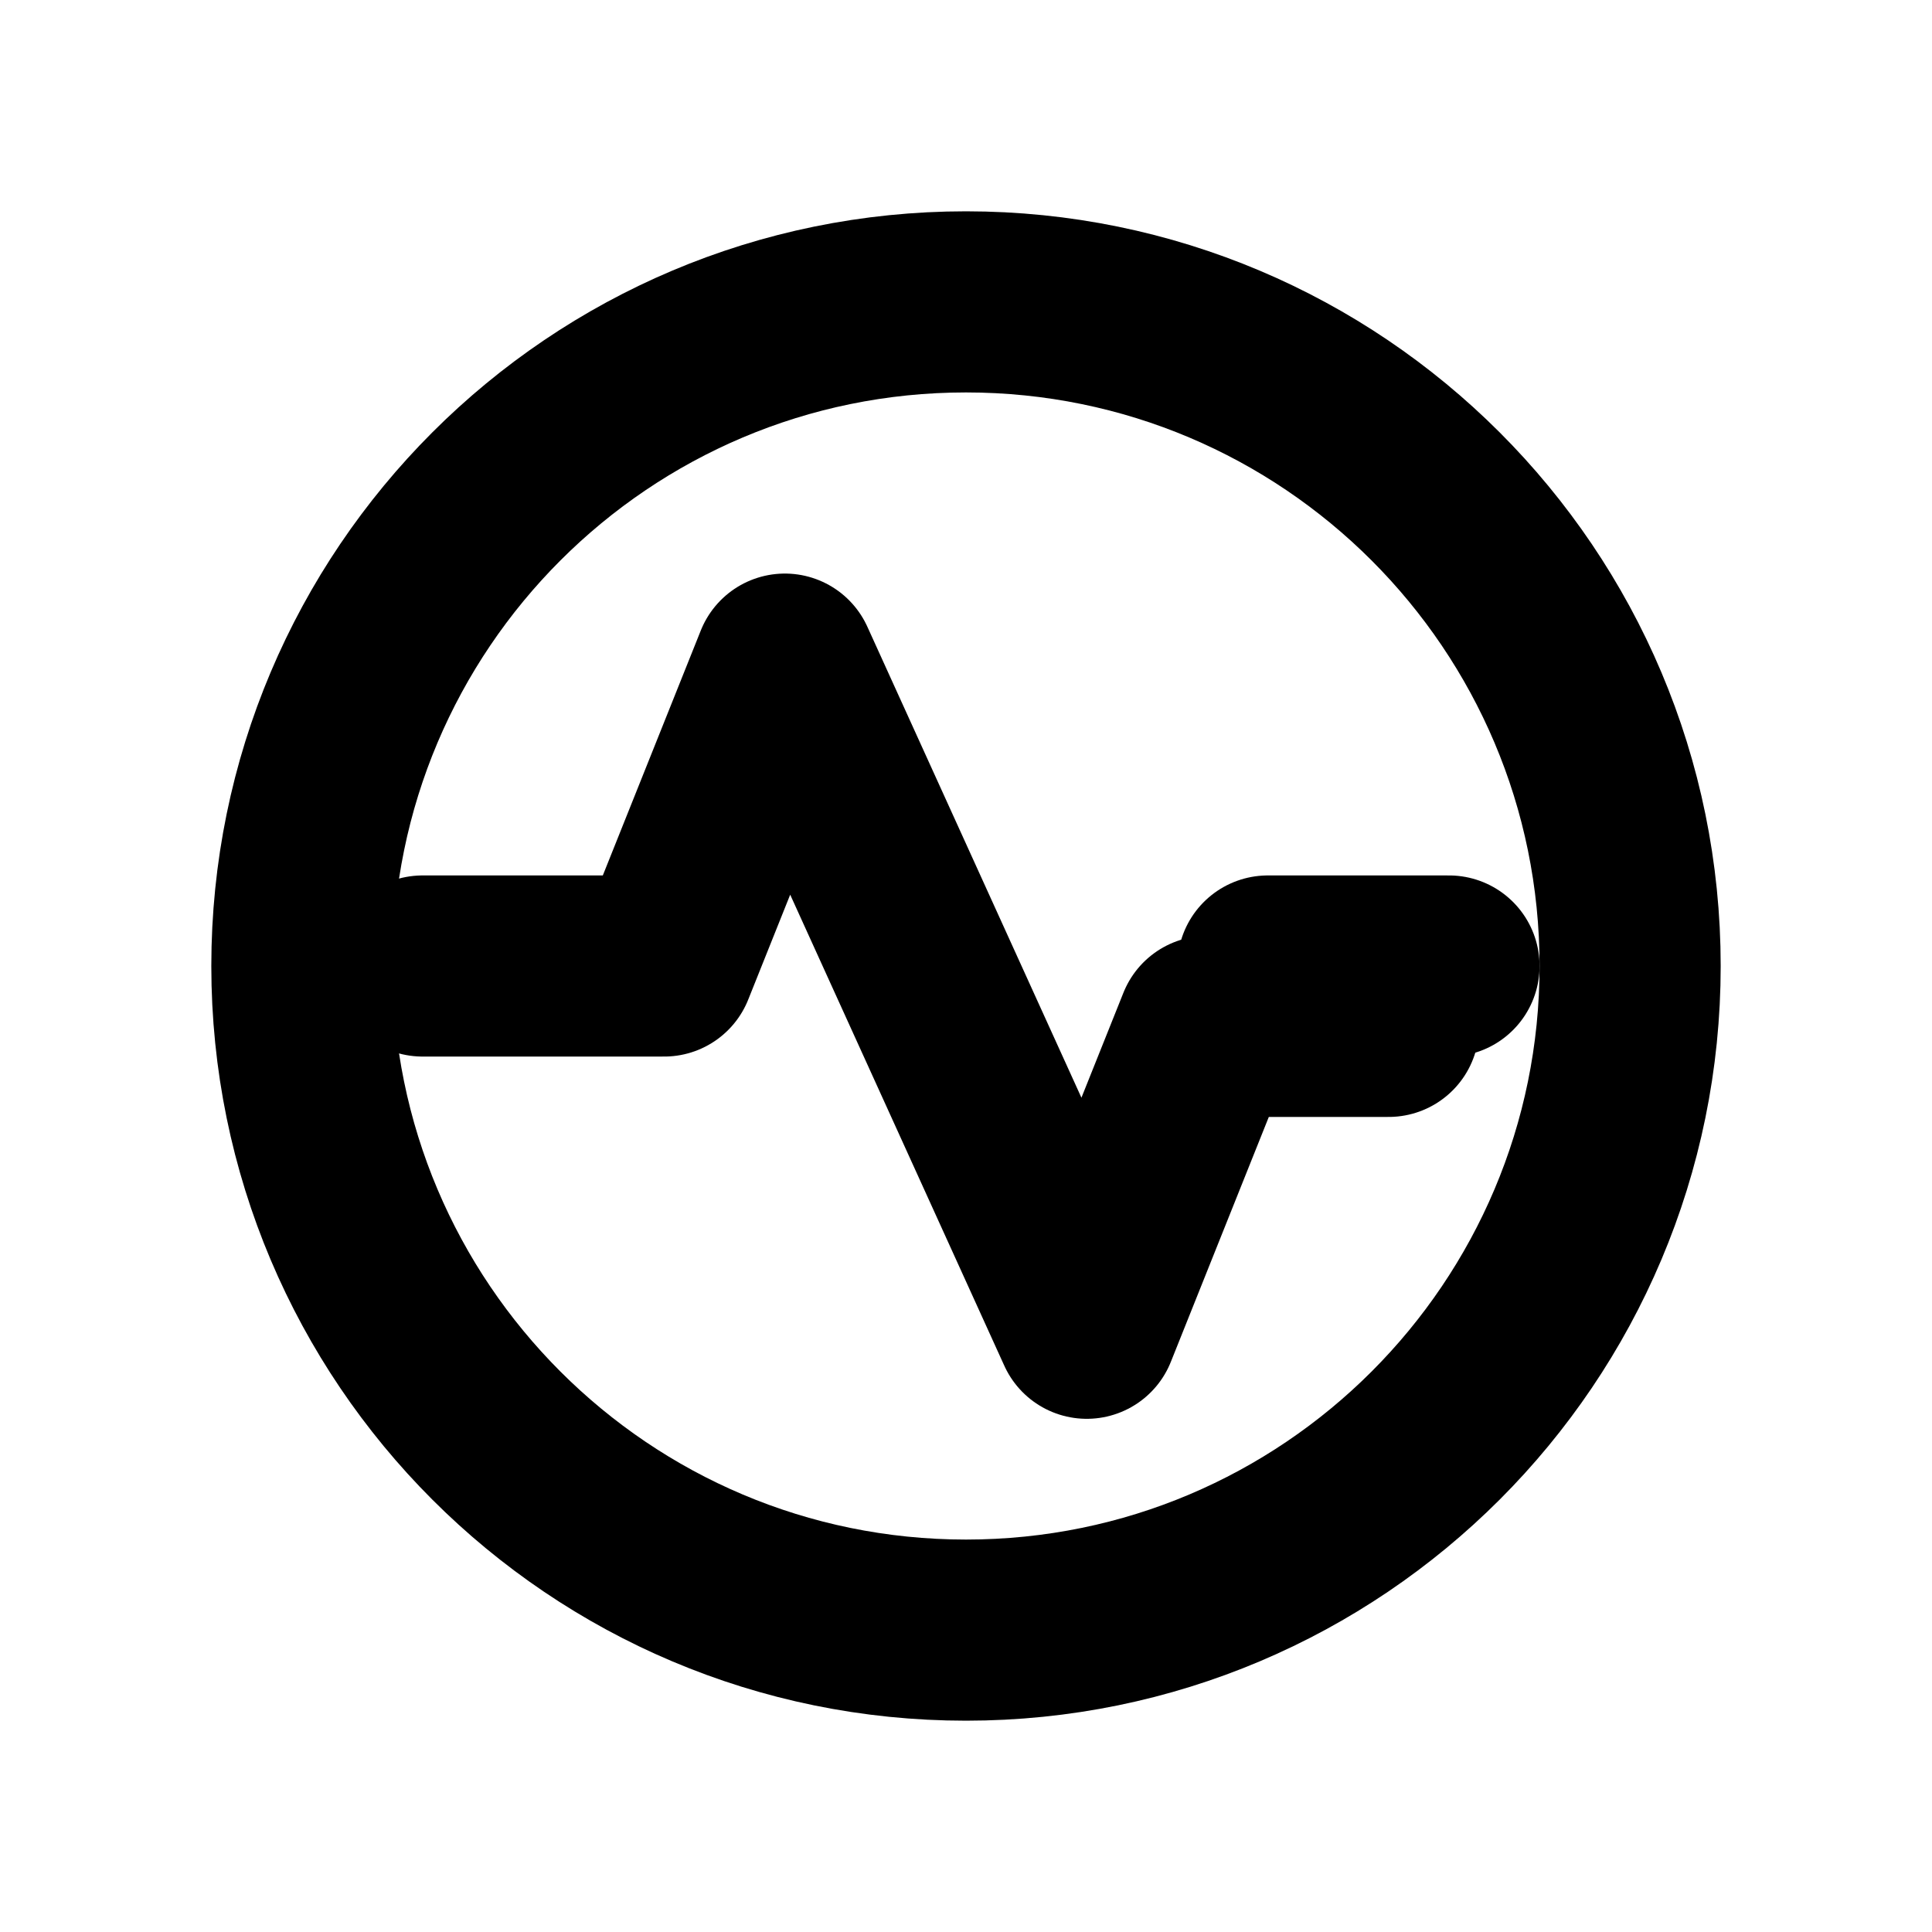
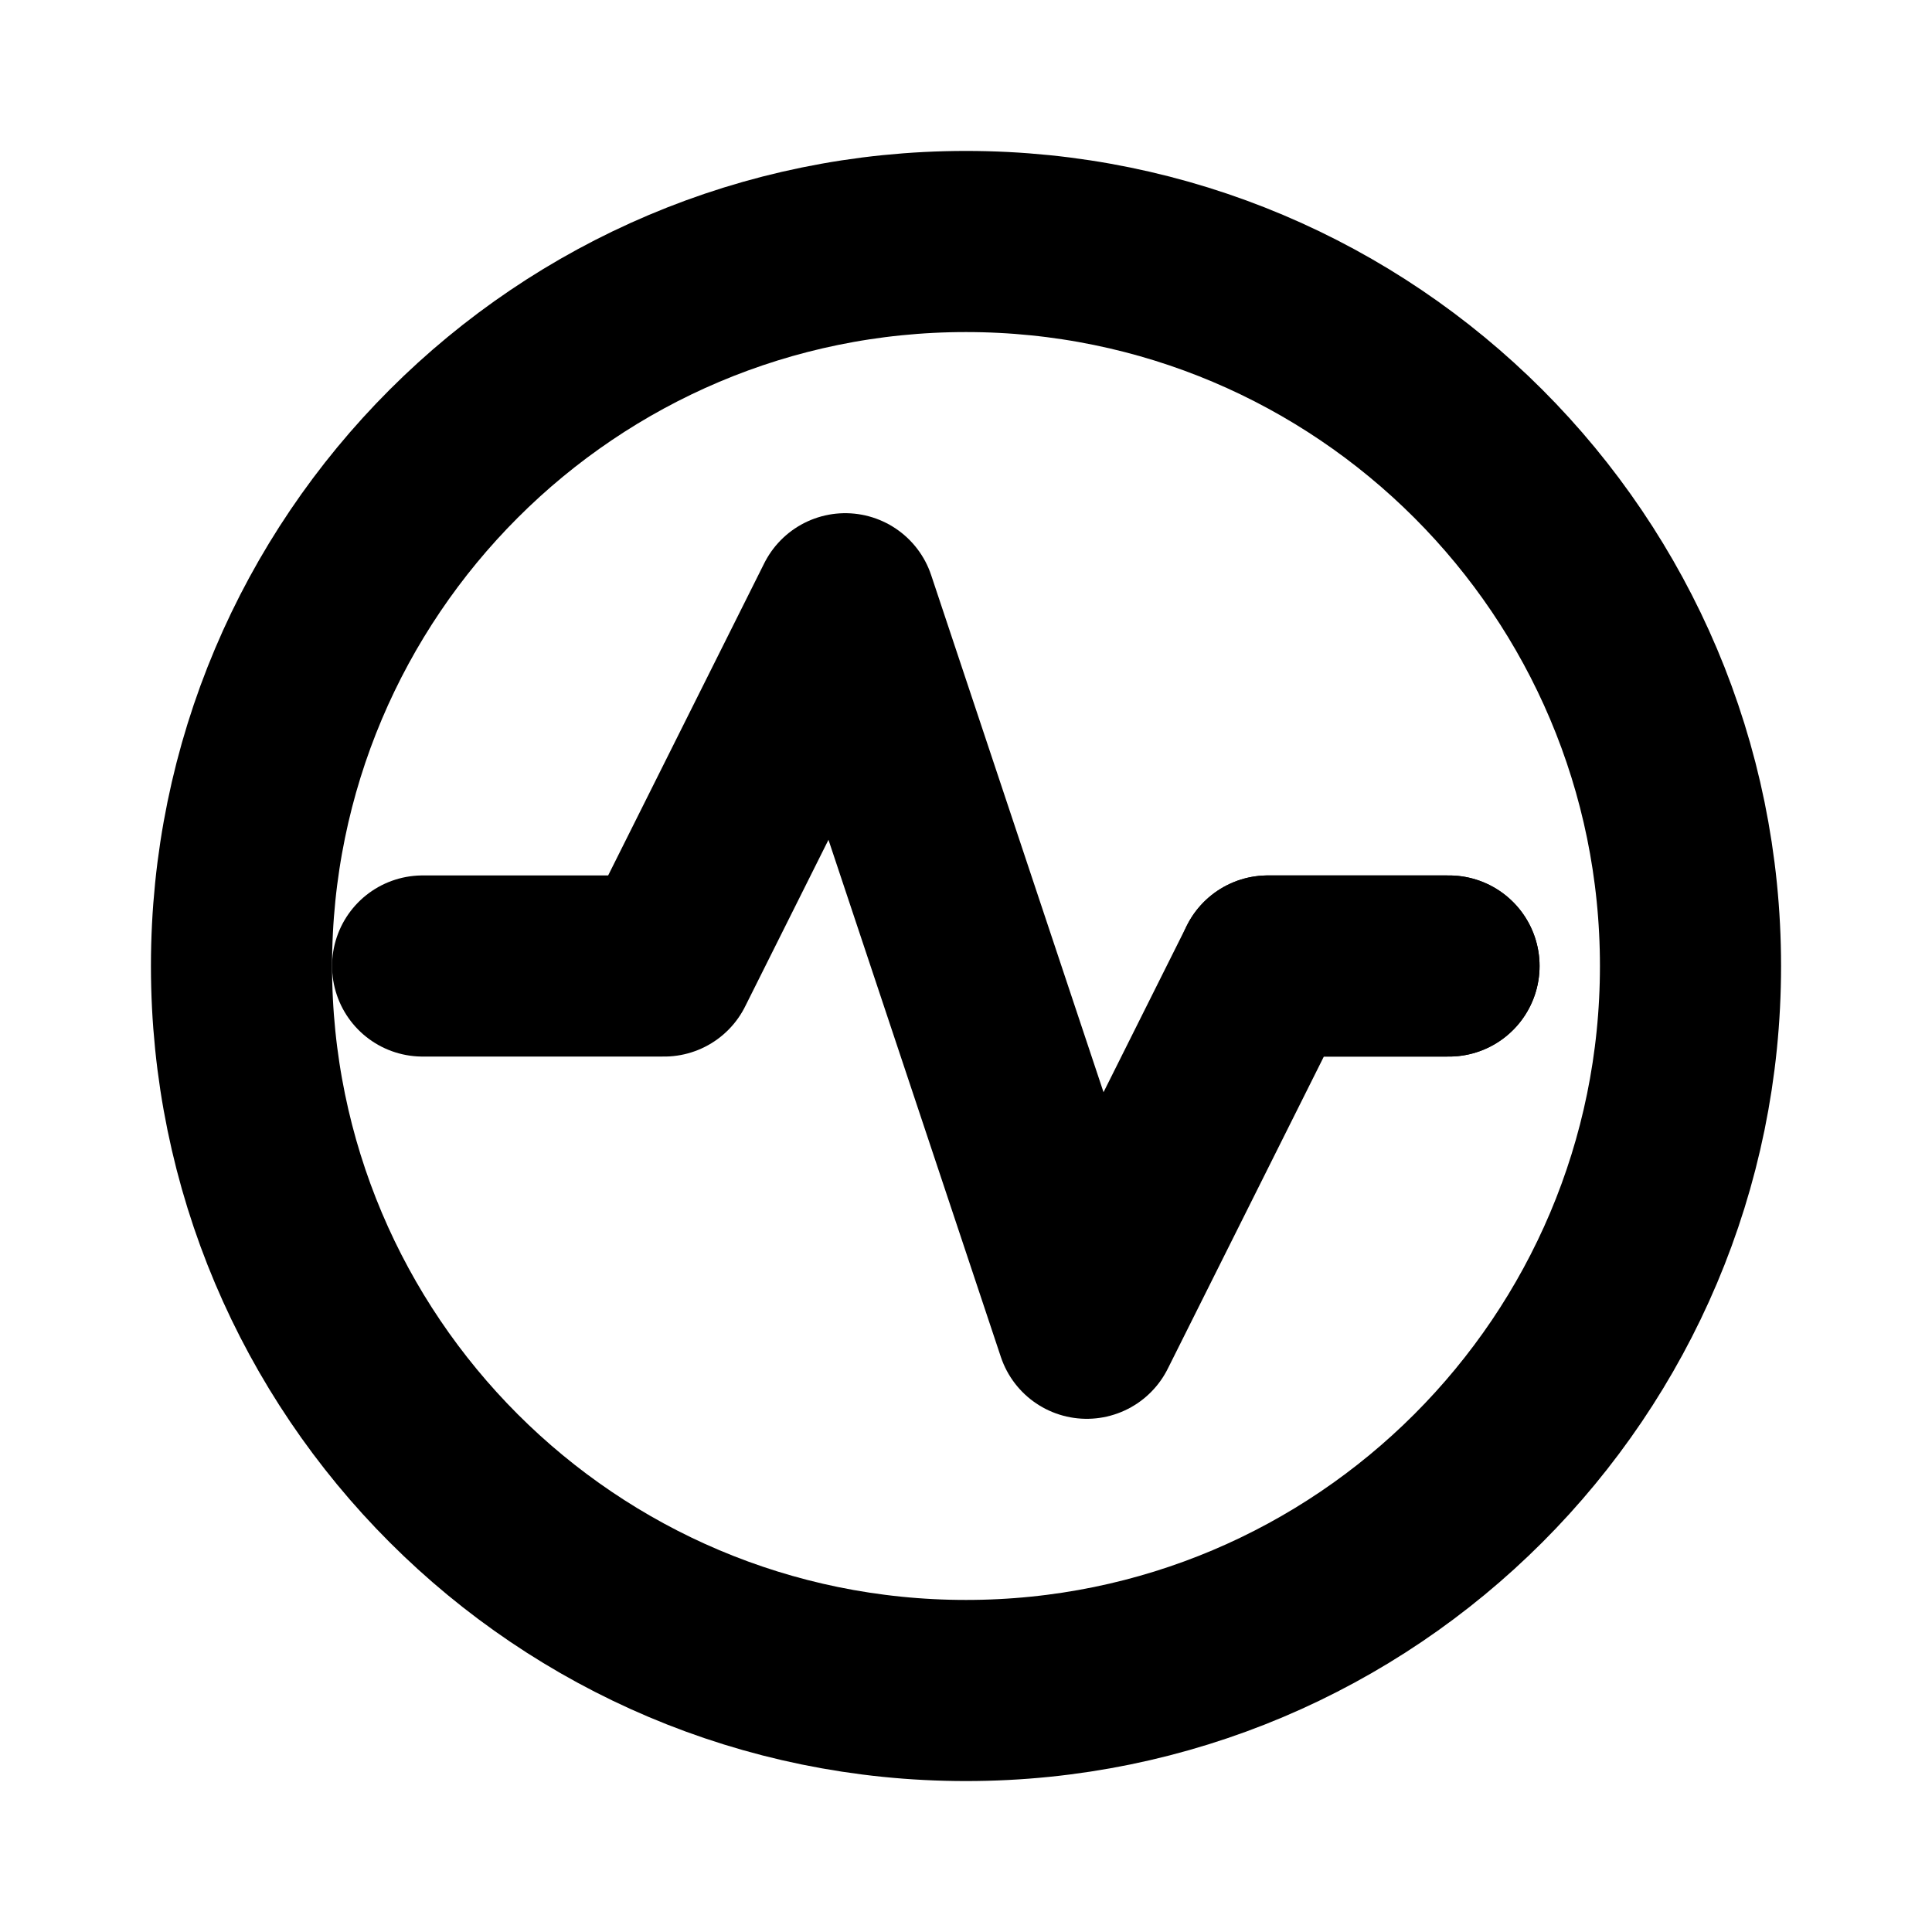
<svg xmlns="http://www.w3.org/2000/svg" viewBox="0 0 16 16" fill="none" stroke="currentColor" stroke-width="1.5" stroke-linecap="round" stroke-linejoin="round">
-   <circle cx="8" cy="8" r="5.5" />
-   <path d="M3.5 8H5.5L6.5 5.5L9 11L10 8.5H11.5" />
+   <circle cx="8" cy="8" r="6" />
+   <path d="M3.5 8H5.5L7 5L9 11L10.5 8H12" />
  <path class="accent" d="M10.5 8H12" />
</svg>
